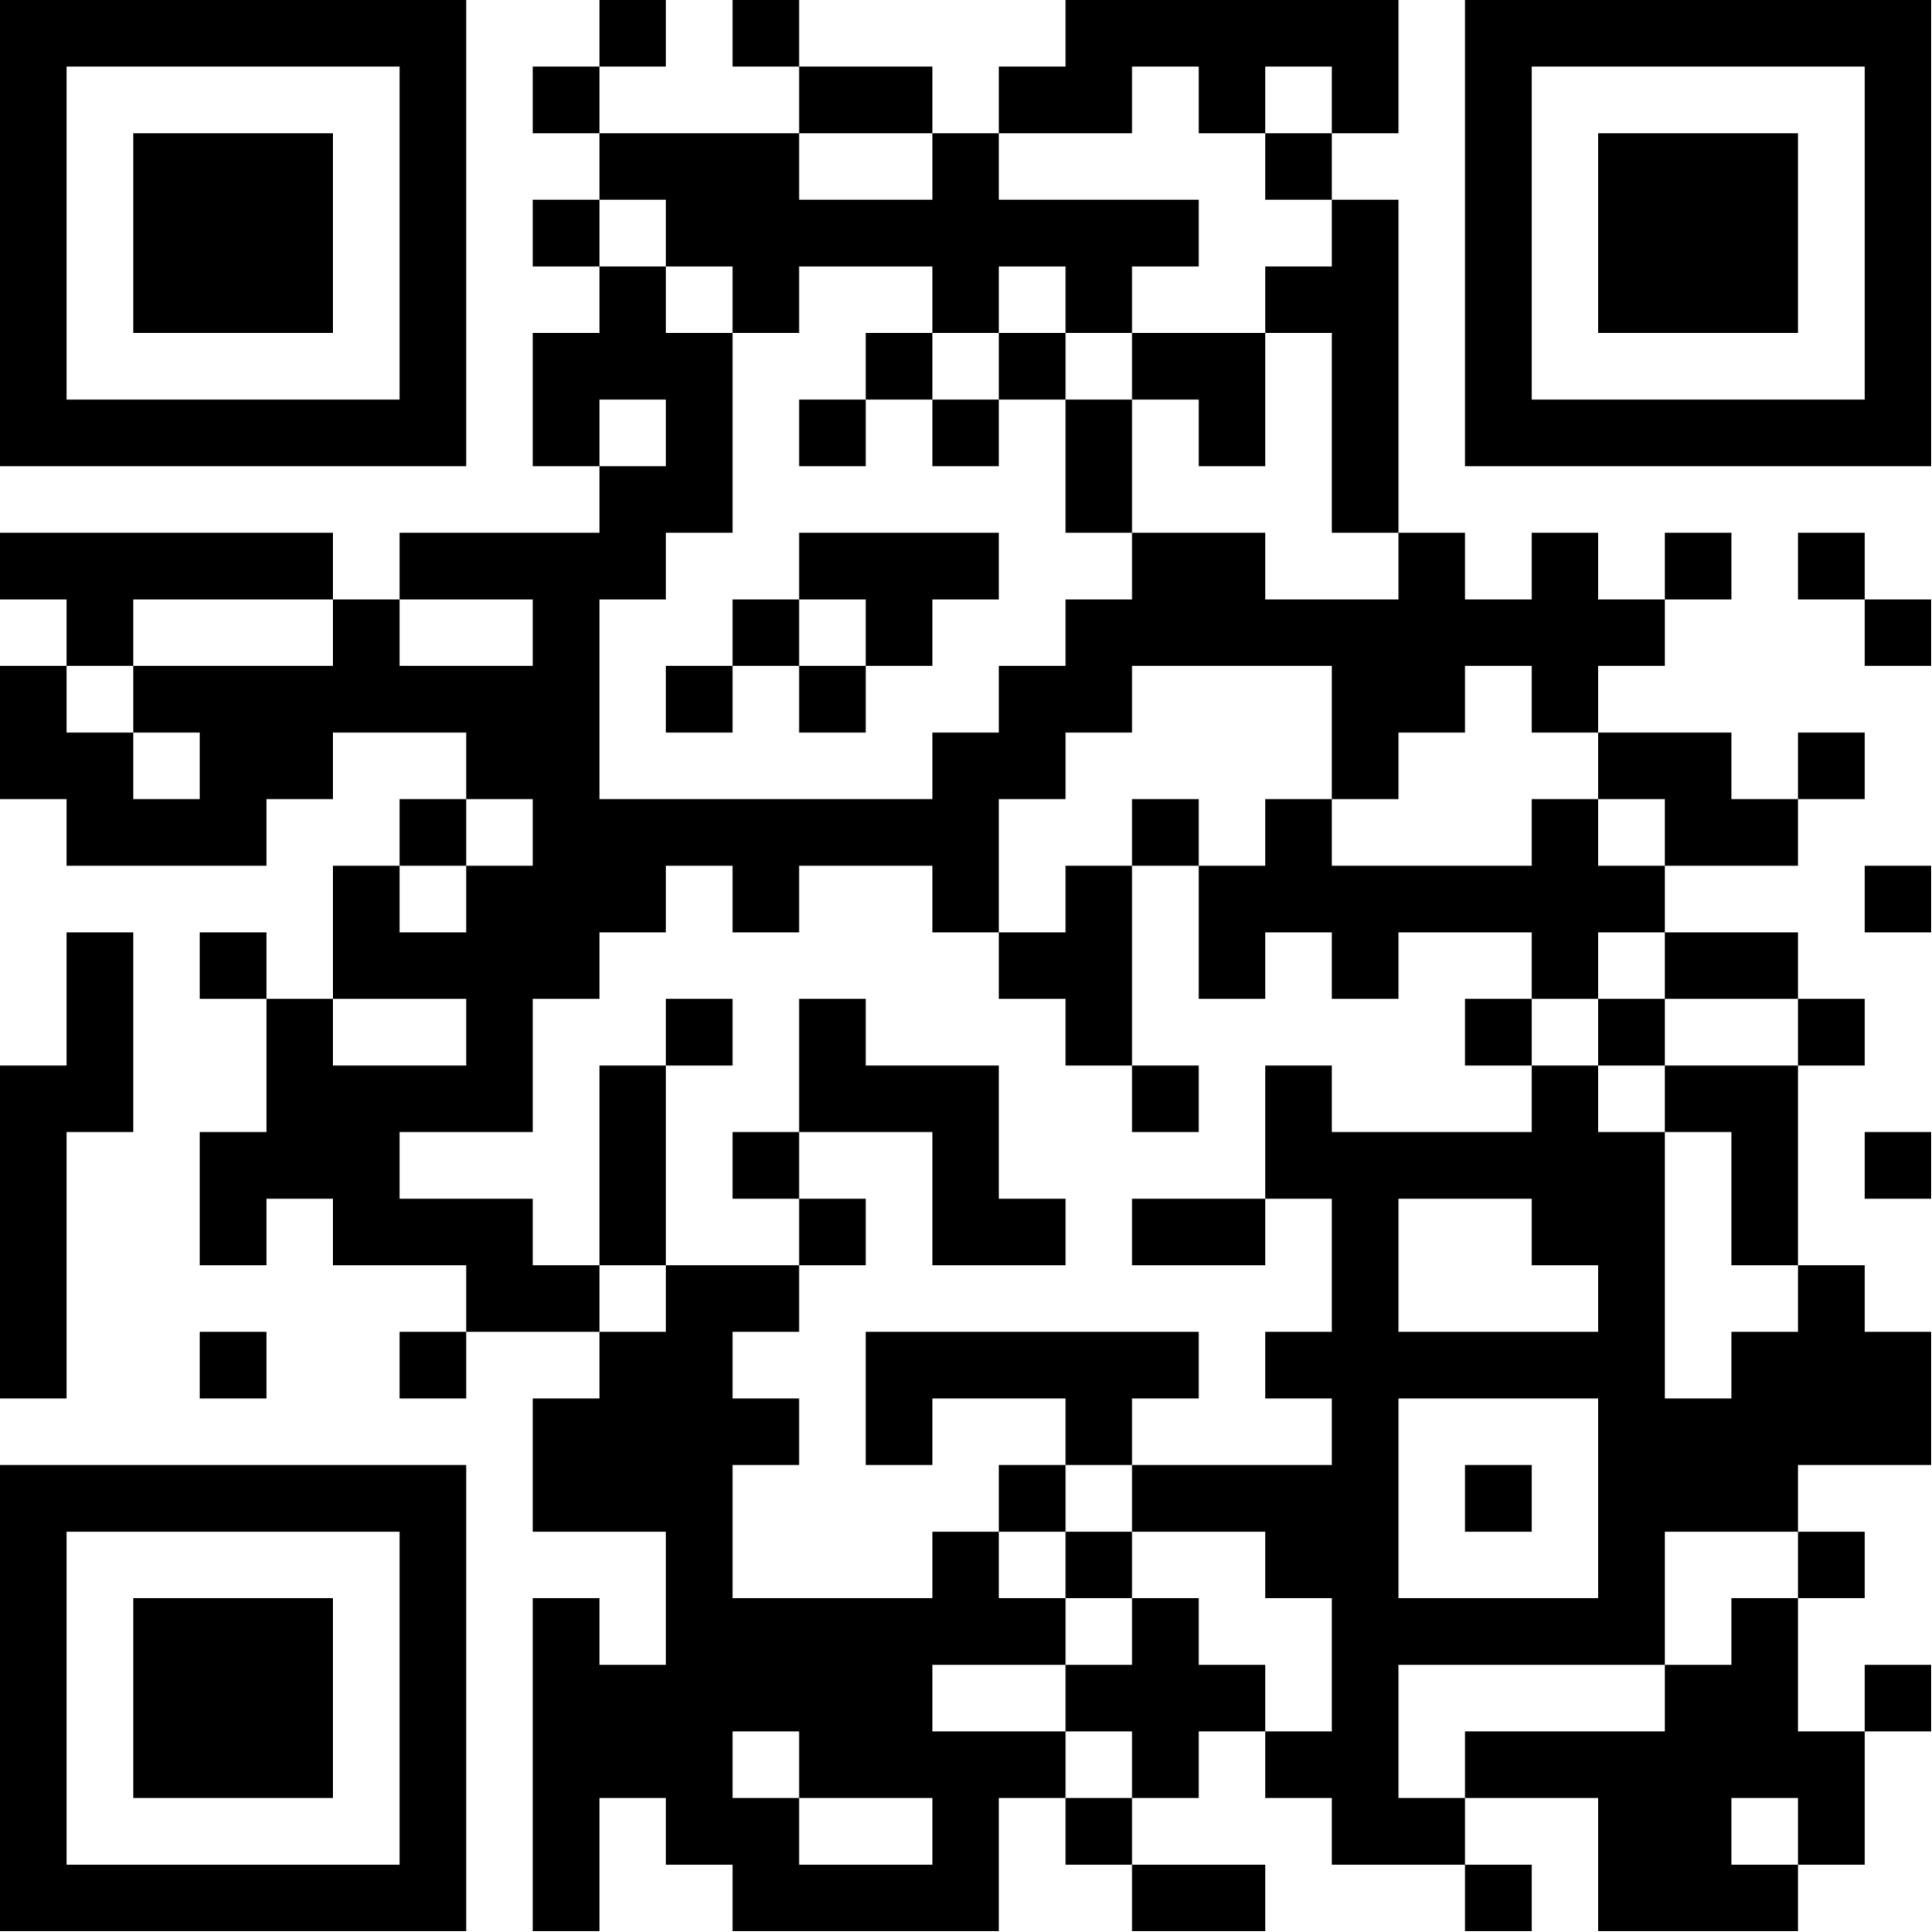
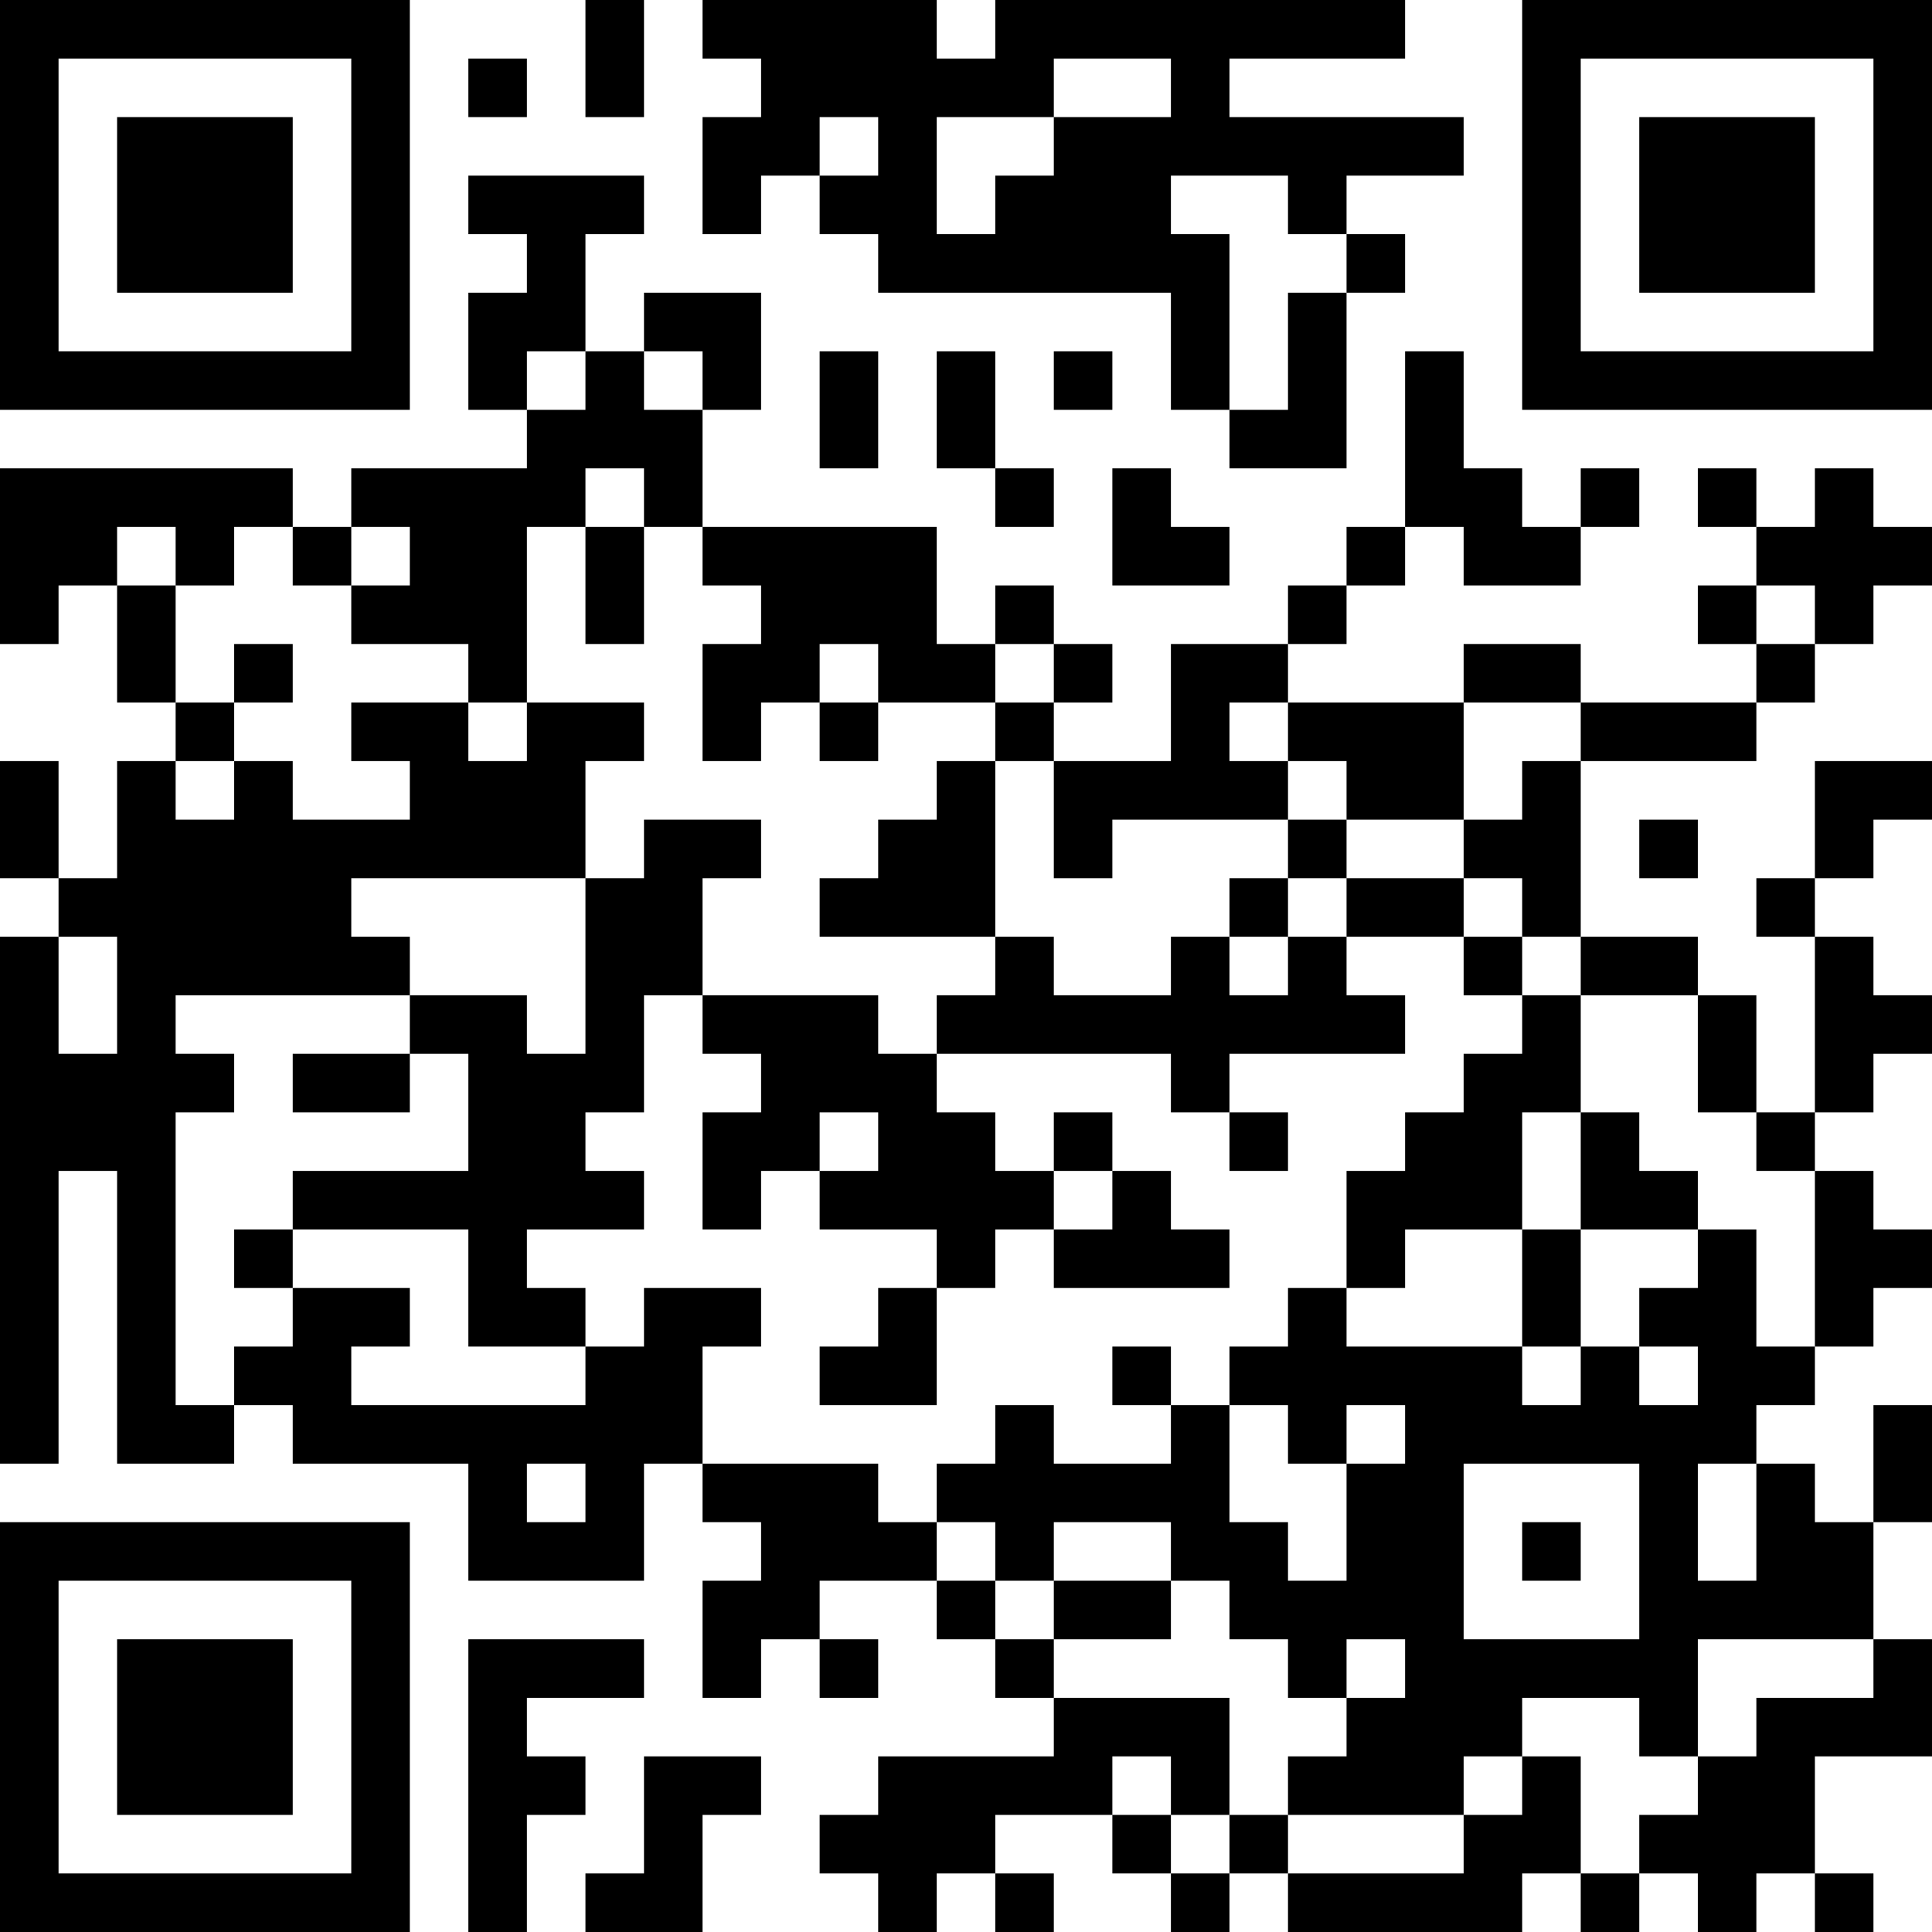
- <svg xmlns="http://www.w3.org/2000/svg" version="1.1" width="290" height="290">
-   <rect style="fill:rgb(255, 255, 255);fill-opacity:1" x="0" y="0" width="290" height="290" />
+ <svg xmlns="http://www.w3.org/2000/svg" version="1.1" width="297" height="297">
+   <rect style="fill:rgb(255, 255, 255);fill-opacity:1" x="0" y="0" width="297" height="297" />
  <g id="elements">
-     <path style="fill:rgb(0, 0, 0)" d="M 0,0 l 10,0 0,10 -10,0 z M 10,0 l 10,0 0,10 -10,0 z M 20,0 l 10,0 0,10 -10,0 z M 30,0 l 10,0 0,10 -10,0 z M 40,0 l 10,0 0,10 -10,0 z M 50,0 l 10,0 0,10 -10,0 z M 60,0 l 10,0 0,10 -10,0 z M 90,0 l 10,0 0,10 -10,0 z M 110,0 l 10,0 0,10 -10,0 z M 160,0 l 10,0 0,10 -10,0 z M 170,0 l 10,0 0,10 -10,0 z M 180,0 l 10,0 0,10 -10,0 z M 190,0 l 10,0 0,10 -10,0 z M 200,0 l 10,0 0,10 -10,0 z M 220,0 l 10,0 0,10 -10,0 z M 230,0 l 10,0 0,10 -10,0 z M 240,0 l 10,0 0,10 -10,0 z M 250,0 l 10,0 0,10 -10,0 z M 260,0 l 10,0 0,10 -10,0 z M 270,0 l 10,0 0,10 -10,0 z M 280,0 l 10,0 0,10 -10,0 z M 0,10 l 10,0 0,10 -10,0 z M 60,10 l 10,0 0,10 -10,0 z M 80,10 l 10,0 0,10 -10,0 z M 120,10 l 10,0 0,10 -10,0 z M 130,10 l 10,0 0,10 -10,0 z M 150,10 l 10,0 0,10 -10,0 z M 160,10 l 10,0 0,10 -10,0 z M 180,10 l 10,0 0,10 -10,0 z M 200,10 l 10,0 0,10 -10,0 z M 220,10 l 10,0 0,10 -10,0 z M 280,10 l 10,0 0,10 -10,0 z M 0,20 l 10,0 0,10 -10,0 z M 20,20 l 10,0 0,10 -10,0 z M 30,20 l 10,0 0,10 -10,0 z M 40,20 l 10,0 0,10 -10,0 z M 60,20 l 10,0 0,10 -10,0 z M 90,20 l 10,0 0,10 -10,0 z M 100,20 l 10,0 0,10 -10,0 z M 110,20 l 10,0 0,10 -10,0 z M 140,20 l 10,0 0,10 -10,0 z M 190,20 l 10,0 0,10 -10,0 z M 220,20 l 10,0 0,10 -10,0 z M 240,20 l 10,0 0,10 -10,0 z M 250,20 l 10,0 0,10 -10,0 z M 260,20 l 10,0 0,10 -10,0 z M 280,20 l 10,0 0,10 -10,0 z M 0,30 l 10,0 0,10 -10,0 z M 20,30 l 10,0 0,10 -10,0 z M 30,30 l 10,0 0,10 -10,0 z M 40,30 l 10,0 0,10 -10,0 z M 60,30 l 10,0 0,10 -10,0 z M 80,30 l 10,0 0,10 -10,0 z M 100,30 l 10,0 0,10 -10,0 z M 110,30 l 10,0 0,10 -10,0 z M 120,30 l 10,0 0,10 -10,0 z M 130,30 l 10,0 0,10 -10,0 z M 140,30 l 10,0 0,10 -10,0 z M 150,30 l 10,0 0,10 -10,0 z M 160,30 l 10,0 0,10 -10,0 z M 170,30 l 10,0 0,10 -10,0 z M 200,30 l 10,0 0,10 -10,0 z M 220,30 l 10,0 0,10 -10,0 z M 240,30 l 10,0 0,10 -10,0 z M 250,30 l 10,0 0,10 -10,0 z M 260,30 l 10,0 0,10 -10,0 z M 280,30 l 10,0 0,10 -10,0 z M 0,40 l 10,0 0,10 -10,0 z M 20,40 l 10,0 0,10 -10,0 z M 30,40 l 10,0 0,10 -10,0 z M 40,40 l 10,0 0,10 -10,0 z M 60,40 l 10,0 0,10 -10,0 z M 90,40 l 10,0 0,10 -10,0 z M 110,40 l 10,0 0,10 -10,0 z M 140,40 l 10,0 0,10 -10,0 z M 160,40 l 10,0 0,10 -10,0 z M 190,40 l 10,0 0,10 -10,0 z M 200,40 l 10,0 0,10 -10,0 z M 220,40 l 10,0 0,10 -10,0 z M 240,40 l 10,0 0,10 -10,0 z M 250,40 l 10,0 0,10 -10,0 z M 260,40 l 10,0 0,10 -10,0 z M 280,40 l 10,0 0,10 -10,0 z M 0,50 l 10,0 0,10 -10,0 z M 60,50 l 10,0 0,10 -10,0 z M 80,50 l 10,0 0,10 -10,0 z M 90,50 l 10,0 0,10 -10,0 z M 100,50 l 10,0 0,10 -10,0 z M 130,50 l 10,0 0,10 -10,0 z M 150,50 l 10,0 0,10 -10,0 z M 170,50 l 10,0 0,10 -10,0 z M 180,50 l 10,0 0,10 -10,0 z M 200,50 l 10,0 0,10 -10,0 z M 220,50 l 10,0 0,10 -10,0 z M 280,50 l 10,0 0,10 -10,0 z M 0,60 l 10,0 0,10 -10,0 z M 10,60 l 10,0 0,10 -10,0 z M 20,60 l 10,0 0,10 -10,0 z M 30,60 l 10,0 0,10 -10,0 z M 40,60 l 10,0 0,10 -10,0 z M 50,60 l 10,0 0,10 -10,0 z M 60,60 l 10,0 0,10 -10,0 z M 80,60 l 10,0 0,10 -10,0 z M 100,60 l 10,0 0,10 -10,0 z M 120,60 l 10,0 0,10 -10,0 z M 140,60 l 10,0 0,10 -10,0 z M 160,60 l 10,0 0,10 -10,0 z M 180,60 l 10,0 0,10 -10,0 z M 200,60 l 10,0 0,10 -10,0 z M 220,60 l 10,0 0,10 -10,0 z M 230,60 l 10,0 0,10 -10,0 z M 240,60 l 10,0 0,10 -10,0 z M 250,60 l 10,0 0,10 -10,0 z M 260,60 l 10,0 0,10 -10,0 z M 270,60 l 10,0 0,10 -10,0 z M 280,60 l 10,0 0,10 -10,0 z M 90,70 l 10,0 0,10 -10,0 z M 100,70 l 10,0 0,10 -10,0 z M 160,70 l 10,0 0,10 -10,0 z M 200,70 l 10,0 0,10 -10,0 z M 0,80 l 10,0 0,10 -10,0 z M 10,80 l 10,0 0,10 -10,0 z M 20,80 l 10,0 0,10 -10,0 z M 30,80 l 10,0 0,10 -10,0 z M 40,80 l 10,0 0,10 -10,0 z M 60,80 l 10,0 0,10 -10,0 z M 70,80 l 10,0 0,10 -10,0 z M 80,80 l 10,0 0,10 -10,0 z M 90,80 l 10,0 0,10 -10,0 z M 120,80 l 10,0 0,10 -10,0 z M 130,80 l 10,0 0,10 -10,0 z M 140,80 l 10,0 0,10 -10,0 z M 170,80 l 10,0 0,10 -10,0 z M 180,80 l 10,0 0,10 -10,0 z M 210,80 l 10,0 0,10 -10,0 z M 230,80 l 10,0 0,10 -10,0 z M 250,80 l 10,0 0,10 -10,0 z M 270,80 l 10,0 0,10 -10,0 z M 10,90 l 10,0 0,10 -10,0 z M 50,90 l 10,0 0,10 -10,0 z M 80,90 l 10,0 0,10 -10,0 z M 110,90 l 10,0 0,10 -10,0 z M 130,90 l 10,0 0,10 -10,0 z M 160,90 l 10,0 0,10 -10,0 z M 170,90 l 10,0 0,10 -10,0 z M 180,90 l 10,0 0,10 -10,0 z M 190,90 l 10,0 0,10 -10,0 z M 200,90 l 10,0 0,10 -10,0 z M 210,90 l 10,0 0,10 -10,0 z M 220,90 l 10,0 0,10 -10,0 z M 230,90 l 10,0 0,10 -10,0 z M 240,90 l 10,0 0,10 -10,0 z M 280,90 l 10,0 0,10 -10,0 z M 0,100 l 10,0 0,10 -10,0 z M 20,100 l 10,0 0,10 -10,0 z M 30,100 l 10,0 0,10 -10,0 z M 40,100 l 10,0 0,10 -10,0 z M 50,100 l 10,0 0,10 -10,0 z M 60,100 l 10,0 0,10 -10,0 z M 70,100 l 10,0 0,10 -10,0 z M 80,100 l 10,0 0,10 -10,0 z M 100,100 l 10,0 0,10 -10,0 z M 120,100 l 10,0 0,10 -10,0 z M 150,100 l 10,0 0,10 -10,0 z M 160,100 l 10,0 0,10 -10,0 z M 200,100 l 10,0 0,10 -10,0 z M 210,100 l 10,0 0,10 -10,0 z M 230,100 l 10,0 0,10 -10,0 z M 0,110 l 10,0 0,10 -10,0 z M 10,110 l 10,0 0,10 -10,0 z M 30,110 l 10,0 0,10 -10,0 z M 40,110 l 10,0 0,10 -10,0 z M 70,110 l 10,0 0,10 -10,0 z M 80,110 l 10,0 0,10 -10,0 z M 140,110 l 10,0 0,10 -10,0 z M 150,110 l 10,0 0,10 -10,0 z M 200,110 l 10,0 0,10 -10,0 z M 240,110 l 10,0 0,10 -10,0 z M 250,110 l 10,0 0,10 -10,0 z M 270,110 l 10,0 0,10 -10,0 z M 10,120 l 10,0 0,10 -10,0 z M 20,120 l 10,0 0,10 -10,0 z M 30,120 l 10,0 0,10 -10,0 z M 60,120 l 10,0 0,10 -10,0 z M 80,120 l 10,0 0,10 -10,0 z M 90,120 l 10,0 0,10 -10,0 z M 100,120 l 10,0 0,10 -10,0 z M 110,120 l 10,0 0,10 -10,0 z M 120,120 l 10,0 0,10 -10,0 z M 130,120 l 10,0 0,10 -10,0 z M 140,120 l 10,0 0,10 -10,0 z M 170,120 l 10,0 0,10 -10,0 z M 190,120 l 10,0 0,10 -10,0 z M 230,120 l 10,0 0,10 -10,0 z M 250,120 l 10,0 0,10 -10,0 z M 260,120 l 10,0 0,10 -10,0 z M 50,130 l 10,0 0,10 -10,0 z M 70,130 l 10,0 0,10 -10,0 z M 80,130 l 10,0 0,10 -10,0 z M 90,130 l 10,0 0,10 -10,0 z M 110,130 l 10,0 0,10 -10,0 z M 140,130 l 10,0 0,10 -10,0 z M 160,130 l 10,0 0,10 -10,0 z M 180,130 l 10,0 0,10 -10,0 z M 190,130 l 10,0 0,10 -10,0 z M 200,130 l 10,0 0,10 -10,0 z M 210,130 l 10,0 0,10 -10,0 z M 220,130 l 10,0 0,10 -10,0 z M 230,130 l 10,0 0,10 -10,0 z M 240,130 l 10,0 0,10 -10,0 z M 280,130 l 10,0 0,10 -10,0 z M 10,140 l 10,0 0,10 -10,0 z M 30,140 l 10,0 0,10 -10,0 z M 50,140 l 10,0 0,10 -10,0 z M 60,140 l 10,0 0,10 -10,0 z M 70,140 l 10,0 0,10 -10,0 z M 80,140 l 10,0 0,10 -10,0 z M 150,140 l 10,0 0,10 -10,0 z M 160,140 l 10,0 0,10 -10,0 z M 180,140 l 10,0 0,10 -10,0 z M 200,140 l 10,0 0,10 -10,0 z M 230,140 l 10,0 0,10 -10,0 z M 250,140 l 10,0 0,10 -10,0 z M 260,140 l 10,0 0,10 -10,0 z M 10,150 l 10,0 0,10 -10,0 z M 40,150 l 10,0 0,10 -10,0 z M 70,150 l 10,0 0,10 -10,0 z M 100,150 l 10,0 0,10 -10,0 z M 120,150 l 10,0 0,10 -10,0 z M 160,150 l 10,0 0,10 -10,0 z M 220,150 l 10,0 0,10 -10,0 z M 240,150 l 10,0 0,10 -10,0 z M 270,150 l 10,0 0,10 -10,0 z M 0,160 l 10,0 0,10 -10,0 z M 10,160 l 10,0 0,10 -10,0 z M 40,160 l 10,0 0,10 -10,0 z M 50,160 l 10,0 0,10 -10,0 z M 60,160 l 10,0 0,10 -10,0 z M 70,160 l 10,0 0,10 -10,0 z M 90,160 l 10,0 0,10 -10,0 z M 120,160 l 10,0 0,10 -10,0 z M 130,160 l 10,0 0,10 -10,0 z M 140,160 l 10,0 0,10 -10,0 z M 170,160 l 10,0 0,10 -10,0 z M 190,160 l 10,0 0,10 -10,0 z M 230,160 l 10,0 0,10 -10,0 z M 250,160 l 10,0 0,10 -10,0 z M 260,160 l 10,0 0,10 -10,0 z M 0,170 l 10,0 0,10 -10,0 z M 30,170 l 10,0 0,10 -10,0 z M 40,170 l 10,0 0,10 -10,0 z M 50,170 l 10,0 0,10 -10,0 z M 90,170 l 10,0 0,10 -10,0 z M 110,170 l 10,0 0,10 -10,0 z M 140,170 l 10,0 0,10 -10,0 z M 190,170 l 10,0 0,10 -10,0 z M 200,170 l 10,0 0,10 -10,0 z M 210,170 l 10,0 0,10 -10,0 z M 220,170 l 10,0 0,10 -10,0 z M 230,170 l 10,0 0,10 -10,0 z M 240,170 l 10,0 0,10 -10,0 z M 260,170 l 10,0 0,10 -10,0 z M 280,170 l 10,0 0,10 -10,0 z M 0,180 l 10,0 0,10 -10,0 z M 30,180 l 10,0 0,10 -10,0 z M 50,180 l 10,0 0,10 -10,0 z M 60,180 l 10,0 0,10 -10,0 z M 70,180 l 10,0 0,10 -10,0 z M 90,180 l 10,0 0,10 -10,0 z M 120,180 l 10,0 0,10 -10,0 z M 140,180 l 10,0 0,10 -10,0 z M 150,180 l 10,0 0,10 -10,0 z M 170,180 l 10,0 0,10 -10,0 z M 180,180 l 10,0 0,10 -10,0 z M 200,180 l 10,0 0,10 -10,0 z M 230,180 l 10,0 0,10 -10,0 z M 240,180 l 10,0 0,10 -10,0 z M 260,180 l 10,0 0,10 -10,0 z M 0,190 l 10,0 0,10 -10,0 z M 70,190 l 10,0 0,10 -10,0 z M 80,190 l 10,0 0,10 -10,0 z M 100,190 l 10,0 0,10 -10,0 z M 110,190 l 10,0 0,10 -10,0 z M 200,190 l 10,0 0,10 -10,0 z M 240,190 l 10,0 0,10 -10,0 z M 270,190 l 10,0 0,10 -10,0 z M 0,200 l 10,0 0,10 -10,0 z M 30,200 l 10,0 0,10 -10,0 z M 60,200 l 10,0 0,10 -10,0 z M 90,200 l 10,0 0,10 -10,0 z M 100,200 l 10,0 0,10 -10,0 z M 130,200 l 10,0 0,10 -10,0 z M 140,200 l 10,0 0,10 -10,0 z M 150,200 l 10,0 0,10 -10,0 z M 160,200 l 10,0 0,10 -10,0 z M 170,200 l 10,0 0,10 -10,0 z M 190,200 l 10,0 0,10 -10,0 z M 200,200 l 10,0 0,10 -10,0 z M 210,200 l 10,0 0,10 -10,0 z M 220,200 l 10,0 0,10 -10,0 z M 230,200 l 10,0 0,10 -10,0 z M 240,200 l 10,0 0,10 -10,0 z M 260,200 l 10,0 0,10 -10,0 z M 270,200 l 10,0 0,10 -10,0 z M 280,200 l 10,0 0,10 -10,0 z M 80,210 l 10,0 0,10 -10,0 z M 90,210 l 10,0 0,10 -10,0 z M 100,210 l 10,0 0,10 -10,0 z M 110,210 l 10,0 0,10 -10,0 z M 130,210 l 10,0 0,10 -10,0 z M 160,210 l 10,0 0,10 -10,0 z M 200,210 l 10,0 0,10 -10,0 z M 240,210 l 10,0 0,10 -10,0 z M 250,210 l 10,0 0,10 -10,0 z M 260,210 l 10,0 0,10 -10,0 z M 270,210 l 10,0 0,10 -10,0 z M 280,210 l 10,0 0,10 -10,0 z M 0,220 l 10,0 0,10 -10,0 z M 10,220 l 10,0 0,10 -10,0 z M 20,220 l 10,0 0,10 -10,0 z M 30,220 l 10,0 0,10 -10,0 z M 40,220 l 10,0 0,10 -10,0 z M 50,220 l 10,0 0,10 -10,0 z M 60,220 l 10,0 0,10 -10,0 z M 80,220 l 10,0 0,10 -10,0 z M 90,220 l 10,0 0,10 -10,0 z M 100,220 l 10,0 0,10 -10,0 z M 150,220 l 10,0 0,10 -10,0 z M 170,220 l 10,0 0,10 -10,0 z M 180,220 l 10,0 0,10 -10,0 z M 190,220 l 10,0 0,10 -10,0 z M 200,220 l 10,0 0,10 -10,0 z M 220,220 l 10,0 0,10 -10,0 z M 240,220 l 10,0 0,10 -10,0 z M 250,220 l 10,0 0,10 -10,0 z M 260,220 l 10,0 0,10 -10,0 z M 0,230 l 10,0 0,10 -10,0 z M 60,230 l 10,0 0,10 -10,0 z M 100,230 l 10,0 0,10 -10,0 z M 140,230 l 10,0 0,10 -10,0 z M 160,230 l 10,0 0,10 -10,0 z M 190,230 l 10,0 0,10 -10,0 z M 200,230 l 10,0 0,10 -10,0 z M 240,230 l 10,0 0,10 -10,0 z M 270,230 l 10,0 0,10 -10,0 z M 0,240 l 10,0 0,10 -10,0 z M 20,240 l 10,0 0,10 -10,0 z M 30,240 l 10,0 0,10 -10,0 z M 40,240 l 10,0 0,10 -10,0 z M 60,240 l 10,0 0,10 -10,0 z M 80,240 l 10,0 0,10 -10,0 z M 100,240 l 10,0 0,10 -10,0 z M 110,240 l 10,0 0,10 -10,0 z M 120,240 l 10,0 0,10 -10,0 z M 130,240 l 10,0 0,10 -10,0 z M 140,240 l 10,0 0,10 -10,0 z M 150,240 l 10,0 0,10 -10,0 z M 170,240 l 10,0 0,10 -10,0 z M 200,240 l 10,0 0,10 -10,0 z M 210,240 l 10,0 0,10 -10,0 z M 220,240 l 10,0 0,10 -10,0 z M 230,240 l 10,0 0,10 -10,0 z M 240,240 l 10,0 0,10 -10,0 z M 260,240 l 10,0 0,10 -10,0 z M 0,250 l 10,0 0,10 -10,0 z M 20,250 l 10,0 0,10 -10,0 z M 30,250 l 10,0 0,10 -10,0 z M 40,250 l 10,0 0,10 -10,0 z M 60,250 l 10,0 0,10 -10,0 z M 80,250 l 10,0 0,10 -10,0 z M 90,250 l 10,0 0,10 -10,0 z M 100,250 l 10,0 0,10 -10,0 z M 110,250 l 10,0 0,10 -10,0 z M 120,250 l 10,0 0,10 -10,0 z M 130,250 l 10,0 0,10 -10,0 z M 160,250 l 10,0 0,10 -10,0 z M 170,250 l 10,0 0,10 -10,0 z M 180,250 l 10,0 0,10 -10,0 z M 200,250 l 10,0 0,10 -10,0 z M 250,250 l 10,0 0,10 -10,0 z M 260,250 l 10,0 0,10 -10,0 z M 280,250 l 10,0 0,10 -10,0 z M 0,260 l 10,0 0,10 -10,0 z M 20,260 l 10,0 0,10 -10,0 z M 30,260 l 10,0 0,10 -10,0 z M 40,260 l 10,0 0,10 -10,0 z M 60,260 l 10,0 0,10 -10,0 z M 80,260 l 10,0 0,10 -10,0 z M 90,260 l 10,0 0,10 -10,0 z M 100,260 l 10,0 0,10 -10,0 z M 120,260 l 10,0 0,10 -10,0 z M 130,260 l 10,0 0,10 -10,0 z M 140,260 l 10,0 0,10 -10,0 z M 150,260 l 10,0 0,10 -10,0 z M 170,260 l 10,0 0,10 -10,0 z M 190,260 l 10,0 0,10 -10,0 z M 200,260 l 10,0 0,10 -10,0 z M 220,260 l 10,0 0,10 -10,0 z M 230,260 l 10,0 0,10 -10,0 z M 240,260 l 10,0 0,10 -10,0 z M 250,260 l 10,0 0,10 -10,0 z M 260,260 l 10,0 0,10 -10,0 z M 270,260 l 10,0 0,10 -10,0 z M 0,270 l 10,0 0,10 -10,0 z M 60,270 l 10,0 0,10 -10,0 z M 80,270 l 10,0 0,10 -10,0 z M 100,270 l 10,0 0,10 -10,0 z M 110,270 l 10,0 0,10 -10,0 z M 140,270 l 10,0 0,10 -10,0 z M 160,270 l 10,0 0,10 -10,0 z M 200,270 l 10,0 0,10 -10,0 z M 210,270 l 10,0 0,10 -10,0 z M 240,270 l 10,0 0,10 -10,0 z M 250,270 l 10,0 0,10 -10,0 z M 270,270 l 10,0 0,10 -10,0 z M 0,280 l 10,0 0,10 -10,0 z M 10,280 l 10,0 0,10 -10,0 z M 20,280 l 10,0 0,10 -10,0 z M 30,280 l 10,0 0,10 -10,0 z M 40,280 l 10,0 0,10 -10,0 z M 50,280 l 10,0 0,10 -10,0 z M 60,280 l 10,0 0,10 -10,0 z M 80,280 l 10,0 0,10 -10,0 z M 110,280 l 10,0 0,10 -10,0 z M 120,280 l 10,0 0,10 -10,0 z M 130,280 l 10,0 0,10 -10,0 z M 140,280 l 10,0 0,10 -10,0 z M 170,280 l 10,0 0,10 -10,0 z M 180,280 l 10,0 0,10 -10,0 z M 220,280 l 10,0 0,10 -10,0 z M 240,280 l 10,0 0,10 -10,0 z M 250,280 l 10,0 0,10 -10,0 z M 260,280 l 10,0 0,10 -10,0 z " />
+     <path style="fill:rgb(0, 0, 0)" d="M 0,0 l 9,0 0,9 -9,0 z M 9,0 l 9,0 0,9 -9,0 z M 18,0 l 9,0 0,9 -9,0 z M 27,0 l 9,0 0,9 -9,0 z M 36,0 l 9,0 0,9 -9,0 z M 45,0 l 9,0 0,9 -9,0 z M 54,0 l 9,0 0,9 -9,0 z M 90,0 l 9,0 0,9 -9,0 z M 108,0 l 9,0 0,9 -9,0 z M 117,0 l 9,0 0,9 -9,0 z M 126,0 l 9,0 0,9 -9,0 z M 135,0 l 9,0 0,9 -9,0 z M 153,0 l 9,0 0,9 -9,0 z M 162,0 l 9,0 0,9 -9,0 z M 171,0 l 9,0 0,9 -9,0 z M 180,0 l 9,0 0,9 -9,0 z M 189,0 l 9,0 0,9 -9,0 z M 198,0 l 9,0 0,9 -9,0 z M 207,0 l 9,0 0,9 -9,0 z M 234,0 l 9,0 0,9 -9,0 z M 243,0 l 9,0 0,9 -9,0 z M 252,0 l 9,0 0,9 -9,0 z M 261,0 l 9,0 0,9 -9,0 z M 270,0 l 9,0 0,9 -9,0 z M 279,0 l 9,0 0,9 -9,0 z M 288,0 l 9,0 0,9 -9,0 z M 0,9 l 9,0 0,9 -9,0 z M 54,9 l 9,0 0,9 -9,0 z M 72,9 l 9,0 0,9 -9,0 z M 90,9 l 9,0 0,9 -9,0 z M 117,9 l 9,0 0,9 -9,0 z M 126,9 l 9,0 0,9 -9,0 z M 135,9 l 9,0 0,9 -9,0 z M 144,9 l 9,0 0,9 -9,0 z M 153,9 l 9,0 0,9 -9,0 z M 180,9 l 9,0 0,9 -9,0 z M 234,9 l 9,0 0,9 -9,0 z M 288,9 l 9,0 0,9 -9,0 z M 0,18 l 9,0 0,9 -9,0 z M 18,18 l 9,0 0,9 -9,0 z M 27,18 l 9,0 0,9 -9,0 z M 36,18 l 9,0 0,9 -9,0 z M 54,18 l 9,0 0,9 -9,0 z M 108,18 l 9,0 0,9 -9,0 z M 117,18 l 9,0 0,9 -9,0 z M 135,18 l 9,0 0,9 -9,0 z M 162,18 l 9,0 0,9 -9,0 z M 171,18 l 9,0 0,9 -9,0 z M 180,18 l 9,0 0,9 -9,0 z M 189,18 l 9,0 0,9 -9,0 z M 198,18 l 9,0 0,9 -9,0 z M 207,18 l 9,0 0,9 -9,0 z M 216,18 l 9,0 0,9 -9,0 z M 234,18 l 9,0 0,9 -9,0 z M 252,18 l 9,0 0,9 -9,0 z M 261,18 l 9,0 0,9 -9,0 z M 270,18 l 9,0 0,9 -9,0 z M 288,18 l 9,0 0,9 -9,0 z M 0,27 l 9,0 0,9 -9,0 z M 18,27 l 9,0 0,9 -9,0 z M 27,27 l 9,0 0,9 -9,0 z M 36,27 l 9,0 0,9 -9,0 z M 54,27 l 9,0 0,9 -9,0 z M 72,27 l 9,0 0,9 -9,0 z M 81,27 l 9,0 0,9 -9,0 z M 90,27 l 9,0 0,9 -9,0 z M 108,27 l 9,0 0,9 -9,0 z M 126,27 l 9,0 0,9 -9,0 z M 135,27 l 9,0 0,9 -9,0 z M 153,27 l 9,0 0,9 -9,0 z M 162,27 l 9,0 0,9 -9,0 z M 171,27 l 9,0 0,9 -9,0 z M 198,27 l 9,0 0,9 -9,0 z M 234,27 l 9,0 0,9 -9,0 z M 252,27 l 9,0 0,9 -9,0 z M 261,27 l 9,0 0,9 -9,0 z M 270,27 l 9,0 0,9 -9,0 z M 288,27 l 9,0 0,9 -9,0 z M 0,36 l 9,0 0,9 -9,0 z M 18,36 l 9,0 0,9 -9,0 z M 27,36 l 9,0 0,9 -9,0 z M 36,36 l 9,0 0,9 -9,0 z M 54,36 l 9,0 0,9 -9,0 z M 81,36 l 9,0 0,9 -9,0 z M 135,36 l 9,0 0,9 -9,0 z M 144,36 l 9,0 0,9 -9,0 z M 153,36 l 9,0 0,9 -9,0 z M 162,36 l 9,0 0,9 -9,0 z M 171,36 l 9,0 0,9 -9,0 z M 180,36 l 9,0 0,9 -9,0 z M 207,36 l 9,0 0,9 -9,0 z M 234,36 l 9,0 0,9 -9,0 z M 252,36 l 9,0 0,9 -9,0 z M 261,36 l 9,0 0,9 -9,0 z M 270,36 l 9,0 0,9 -9,0 z M 288,36 l 9,0 0,9 -9,0 z M 0,45 l 9,0 0,9 -9,0 z M 54,45 l 9,0 0,9 -9,0 z M 72,45 l 9,0 0,9 -9,0 z M 81,45 l 9,0 0,9 -9,0 z M 99,45 l 9,0 0,9 -9,0 z M 108,45 l 9,0 0,9 -9,0 z M 180,45 l 9,0 0,9 -9,0 z M 198,45 l 9,0 0,9 -9,0 z M 234,45 l 9,0 0,9 -9,0 z M 288,45 l 9,0 0,9 -9,0 z M 0,54 l 9,0 0,9 -9,0 z M 9,54 l 9,0 0,9 -9,0 z M 18,54 l 9,0 0,9 -9,0 z M 27,54 l 9,0 0,9 -9,0 z M 36,54 l 9,0 0,9 -9,0 z M 45,54 l 9,0 0,9 -9,0 z M 54,54 l 9,0 0,9 -9,0 z M 72,54 l 9,0 0,9 -9,0 z M 90,54 l 9,0 0,9 -9,0 z M 108,54 l 9,0 0,9 -9,0 z M 126,54 l 9,0 0,9 -9,0 z M 144,54 l 9,0 0,9 -9,0 z M 162,54 l 9,0 0,9 -9,0 z M 180,54 l 9,0 0,9 -9,0 z M 198,54 l 9,0 0,9 -9,0 z M 216,54 l 9,0 0,9 -9,0 z M 234,54 l 9,0 0,9 -9,0 z M 243,54 l 9,0 0,9 -9,0 z M 252,54 l 9,0 0,9 -9,0 z M 261,54 l 9,0 0,9 -9,0 z M 270,54 l 9,0 0,9 -9,0 z M 279,54 l 9,0 0,9 -9,0 z M 288,54 l 9,0 0,9 -9,0 z M 81,63 l 9,0 0,9 -9,0 z M 90,63 l 9,0 0,9 -9,0 z M 99,63 l 9,0 0,9 -9,0 z M 126,63 l 9,0 0,9 -9,0 z M 144,63 l 9,0 0,9 -9,0 z M 189,63 l 9,0 0,9 -9,0 z M 198,63 l 9,0 0,9 -9,0 z M 216,63 l 9,0 0,9 -9,0 z M 0,72 l 9,0 0,9 -9,0 z M 9,72 l 9,0 0,9 -9,0 z M 18,72 l 9,0 0,9 -9,0 z M 27,72 l 9,0 0,9 -9,0 z M 36,72 l 9,0 0,9 -9,0 z M 54,72 l 9,0 0,9 -9,0 z M 63,72 l 9,0 0,9 -9,0 z M 72,72 l 9,0 0,9 -9,0 z M 81,72 l 9,0 0,9 -9,0 z M 99,72 l 9,0 0,9 -9,0 z M 153,72 l 9,0 0,9 -9,0 z M 171,72 l 9,0 0,9 -9,0 z M 216,72 l 9,0 0,9 -9,0 z M 225,72 l 9,0 0,9 -9,0 z M 243,72 l 9,0 0,9 -9,0 z M 261,72 l 9,0 0,9 -9,0 z M 279,72 l 9,0 0,9 -9,0 z M 0,81 l 9,0 0,9 -9,0 z M 9,81 l 9,0 0,9 -9,0 z M 27,81 l 9,0 0,9 -9,0 z M 45,81 l 9,0 0,9 -9,0 z M 63,81 l 9,0 0,9 -9,0 z M 72,81 l 9,0 0,9 -9,0 z M 90,81 l 9,0 0,9 -9,0 z M 108,81 l 9,0 0,9 -9,0 z M 117,81 l 9,0 0,9 -9,0 z M 126,81 l 9,0 0,9 -9,0 z M 135,81 l 9,0 0,9 -9,0 z M 171,81 l 9,0 0,9 -9,0 z M 180,81 l 9,0 0,9 -9,0 z M 207,81 l 9,0 0,9 -9,0 z M 225,81 l 9,0 0,9 -9,0 z M 234,81 l 9,0 0,9 -9,0 z M 270,81 l 9,0 0,9 -9,0 z M 279,81 l 9,0 0,9 -9,0 z M 288,81 l 9,0 0,9 -9,0 z M 0,90 l 9,0 0,9 -9,0 z M 18,90 l 9,0 0,9 -9,0 z M 54,90 l 9,0 0,9 -9,0 z M 63,90 l 9,0 0,9 -9,0 z M 72,90 l 9,0 0,9 -9,0 z M 90,90 l 9,0 0,9 -9,0 z M 117,90 l 9,0 0,9 -9,0 z M 126,90 l 9,0 0,9 -9,0 z M 135,90 l 9,0 0,9 -9,0 z M 153,90 l 9,0 0,9 -9,0 z M 198,90 l 9,0 0,9 -9,0 z M 261,90 l 9,0 0,9 -9,0 z M 279,90 l 9,0 0,9 -9,0 z M 18,99 l 9,0 0,9 -9,0 z M 36,99 l 9,0 0,9 -9,0 z M 72,99 l 9,0 0,9 -9,0 z M 108,99 l 9,0 0,9 -9,0 z M 117,99 l 9,0 0,9 -9,0 z M 135,99 l 9,0 0,9 -9,0 z M 144,99 l 9,0 0,9 -9,0 z M 162,99 l 9,0 0,9 -9,0 z M 180,99 l 9,0 0,9 -9,0 z M 189,99 l 9,0 0,9 -9,0 z M 225,99 l 9,0 0,9 -9,0 z M 234,99 l 9,0 0,9 -9,0 z M 270,99 l 9,0 0,9 -9,0 z M 27,108 l 9,0 0,9 -9,0 z M 54,108 l 9,0 0,9 -9,0 z M 63,108 l 9,0 0,9 -9,0 z M 81,108 l 9,0 0,9 -9,0 z M 90,108 l 9,0 0,9 -9,0 z M 108,108 l 9,0 0,9 -9,0 z M 126,108 l 9,0 0,9 -9,0 z M 153,108 l 9,0 0,9 -9,0 z M 180,108 l 9,0 0,9 -9,0 z M 198,108 l 9,0 0,9 -9,0 z M 207,108 l 9,0 0,9 -9,0 z M 216,108 l 9,0 0,9 -9,0 z M 243,108 l 9,0 0,9 -9,0 z M 252,108 l 9,0 0,9 -9,0 z M 261,108 l 9,0 0,9 -9,0 z M 0,117 l 9,0 0,9 -9,0 z M 18,117 l 9,0 0,9 -9,0 z M 36,117 l 9,0 0,9 -9,0 z M 63,117 l 9,0 0,9 -9,0 z M 72,117 l 9,0 0,9 -9,0 z M 81,117 l 9,0 0,9 -9,0 z M 144,117 l 9,0 0,9 -9,0 z M 162,117 l 9,0 0,9 -9,0 z M 171,117 l 9,0 0,9 -9,0 z M 180,117 l 9,0 0,9 -9,0 z M 189,117 l 9,0 0,9 -9,0 z M 207,117 l 9,0 0,9 -9,0 z M 216,117 l 9,0 0,9 -9,0 z M 234,117 l 9,0 0,9 -9,0 z M 279,117 l 9,0 0,9 -9,0 z M 288,117 l 9,0 0,9 -9,0 z M 0,126 l 9,0 0,9 -9,0 z M 18,126 l 9,0 0,9 -9,0 z M 27,126 l 9,0 0,9 -9,0 z M 36,126 l 9,0 0,9 -9,0 z M 45,126 l 9,0 0,9 -9,0 z M 54,126 l 9,0 0,9 -9,0 z M 63,126 l 9,0 0,9 -9,0 z M 72,126 l 9,0 0,9 -9,0 z M 81,126 l 9,0 0,9 -9,0 z M 99,126 l 9,0 0,9 -9,0 z M 108,126 l 9,0 0,9 -9,0 z M 135,126 l 9,0 0,9 -9,0 z M 144,126 l 9,0 0,9 -9,0 z M 162,126 l 9,0 0,9 -9,0 z M 198,126 l 9,0 0,9 -9,0 z M 225,126 l 9,0 0,9 -9,0 z M 234,126 l 9,0 0,9 -9,0 z M 252,126 l 9,0 0,9 -9,0 z M 279,126 l 9,0 0,9 -9,0 z M 9,135 l 9,0 0,9 -9,0 z M 18,135 l 9,0 0,9 -9,0 z M 27,135 l 9,0 0,9 -9,0 z M 36,135 l 9,0 0,9 -9,0 z M 45,135 l 9,0 0,9 -9,0 z M 90,135 l 9,0 0,9 -9,0 z M 99,135 l 9,0 0,9 -9,0 z M 126,135 l 9,0 0,9 -9,0 z M 135,135 l 9,0 0,9 -9,0 z M 144,135 l 9,0 0,9 -9,0 z M 189,135 l 9,0 0,9 -9,0 z M 207,135 l 9,0 0,9 -9,0 z M 216,135 l 9,0 0,9 -9,0 z M 234,135 l 9,0 0,9 -9,0 z M 270,135 l 9,0 0,9 -9,0 z M 0,144 l 9,0 0,9 -9,0 z M 18,144 l 9,0 0,9 -9,0 z M 27,144 l 9,0 0,9 -9,0 z M 36,144 l 9,0 0,9 -9,0 z M 45,144 l 9,0 0,9 -9,0 z M 54,144 l 9,0 0,9 -9,0 z M 90,144 l 9,0 0,9 -9,0 z M 99,144 l 9,0 0,9 -9,0 z M 153,144 l 9,0 0,9 -9,0 z M 180,144 l 9,0 0,9 -9,0 z M 198,144 l 9,0 0,9 -9,0 z M 225,144 l 9,0 0,9 -9,0 z M 243,144 l 9,0 0,9 -9,0 z M 252,144 l 9,0 0,9 -9,0 z M 279,144 l 9,0 0,9 -9,0 z M 0,153 l 9,0 0,9 -9,0 z M 18,153 l 9,0 0,9 -9,0 z M 63,153 l 9,0 0,9 -9,0 z M 72,153 l 9,0 0,9 -9,0 z M 90,153 l 9,0 0,9 -9,0 z M 108,153 l 9,0 0,9 -9,0 z M 117,153 l 9,0 0,9 -9,0 z M 126,153 l 9,0 0,9 -9,0 z M 144,153 l 9,0 0,9 -9,0 z M 153,153 l 9,0 0,9 -9,0 z M 162,153 l 9,0 0,9 -9,0 z M 171,153 l 9,0 0,9 -9,0 z M 180,153 l 9,0 0,9 -9,0 z M 189,153 l 9,0 0,9 -9,0 z M 198,153 l 9,0 0,9 -9,0 z M 207,153 l 9,0 0,9 -9,0 z M 234,153 l 9,0 0,9 -9,0 z M 261,153 l 9,0 0,9 -9,0 z M 279,153 l 9,0 0,9 -9,0 z M 288,153 l 9,0 0,9 -9,0 z M 0,162 l 9,0 0,9 -9,0 z M 9,162 l 9,0 0,9 -9,0 z M 18,162 l 9,0 0,9 -9,0 z M 27,162 l 9,0 0,9 -9,0 z M 45,162 l 9,0 0,9 -9,0 z M 54,162 l 9,0 0,9 -9,0 z M 72,162 l 9,0 0,9 -9,0 z M 81,162 l 9,0 0,9 -9,0 z M 90,162 l 9,0 0,9 -9,0 z M 117,162 l 9,0 0,9 -9,0 z M 126,162 l 9,0 0,9 -9,0 z M 135,162 l 9,0 0,9 -9,0 z M 180,162 l 9,0 0,9 -9,0 z M 225,162 l 9,0 0,9 -9,0 z M 234,162 l 9,0 0,9 -9,0 z M 261,162 l 9,0 0,9 -9,0 z M 279,162 l 9,0 0,9 -9,0 z M 0,171 l 9,0 0,9 -9,0 z M 9,171 l 9,0 0,9 -9,0 z M 18,171 l 9,0 0,9 -9,0 z M 72,171 l 9,0 0,9 -9,0 z M 81,171 l 9,0 0,9 -9,0 z M 108,171 l 9,0 0,9 -9,0 z M 117,171 l 9,0 0,9 -9,0 z M 135,171 l 9,0 0,9 -9,0 z M 144,171 l 9,0 0,9 -9,0 z M 162,171 l 9,0 0,9 -9,0 z M 189,171 l 9,0 0,9 -9,0 z M 216,171 l 9,0 0,9 -9,0 z M 225,171 l 9,0 0,9 -9,0 z M 243,171 l 9,0 0,9 -9,0 z M 270,171 l 9,0 0,9 -9,0 z M 0,180 l 9,0 0,9 -9,0 z M 18,180 l 9,0 0,9 -9,0 z M 45,180 l 9,0 0,9 -9,0 z M 54,180 l 9,0 0,9 -9,0 z M 63,180 l 9,0 0,9 -9,0 z M 72,180 l 9,0 0,9 -9,0 z M 81,180 l 9,0 0,9 -9,0 z M 90,180 l 9,0 0,9 -9,0 z M 108,180 l 9,0 0,9 -9,0 z M 126,180 l 9,0 0,9 -9,0 z M 135,180 l 9,0 0,9 -9,0 z M 144,180 l 9,0 0,9 -9,0 z M 153,180 l 9,0 0,9 -9,0 z M 171,180 l 9,0 0,9 -9,0 z M 207,180 l 9,0 0,9 -9,0 z M 216,180 l 9,0 0,9 -9,0 z M 225,180 l 9,0 0,9 -9,0 z M 243,180 l 9,0 0,9 -9,0 z M 252,180 l 9,0 0,9 -9,0 z M 279,180 l 9,0 0,9 -9,0 z M 0,189 l 9,0 0,9 -9,0 z M 18,189 l 9,0 0,9 -9,0 z M 36,189 l 9,0 0,9 -9,0 z M 72,189 l 9,0 0,9 -9,0 z M 144,189 l 9,0 0,9 -9,0 z M 162,189 l 9,0 0,9 -9,0 z M 171,189 l 9,0 0,9 -9,0 z M 180,189 l 9,0 0,9 -9,0 z M 207,189 l 9,0 0,9 -9,0 z M 234,189 l 9,0 0,9 -9,0 z M 261,189 l 9,0 0,9 -9,0 z M 279,189 l 9,0 0,9 -9,0 z M 288,189 l 9,0 0,9 -9,0 z M 0,198 l 9,0 0,9 -9,0 z M 18,198 l 9,0 0,9 -9,0 z M 45,198 l 9,0 0,9 -9,0 z M 54,198 l 9,0 0,9 -9,0 z M 72,198 l 9,0 0,9 -9,0 z M 81,198 l 9,0 0,9 -9,0 z M 99,198 l 9,0 0,9 -9,0 z M 108,198 l 9,0 0,9 -9,0 z M 135,198 l 9,0 0,9 -9,0 z M 198,198 l 9,0 0,9 -9,0 z M 234,198 l 9,0 0,9 -9,0 z M 252,198 l 9,0 0,9 -9,0 z M 261,198 l 9,0 0,9 -9,0 z M 279,198 l 9,0 0,9 -9,0 z M 0,207 l 9,0 0,9 -9,0 z M 18,207 l 9,0 0,9 -9,0 z M 36,207 l 9,0 0,9 -9,0 z M 45,207 l 9,0 0,9 -9,0 z M 90,207 l 9,0 0,9 -9,0 z M 99,207 l 9,0 0,9 -9,0 z M 126,207 l 9,0 0,9 -9,0 z M 135,207 l 9,0 0,9 -9,0 z M 171,207 l 9,0 0,9 -9,0 z M 189,207 l 9,0 0,9 -9,0 z M 198,207 l 9,0 0,9 -9,0 z M 207,207 l 9,0 0,9 -9,0 z M 216,207 l 9,0 0,9 -9,0 z M 225,207 l 9,0 0,9 -9,0 z M 243,207 l 9,0 0,9 -9,0 z M 261,207 l 9,0 0,9 -9,0 z M 270,207 l 9,0 0,9 -9,0 z M 0,216 l 9,0 0,9 -9,0 z M 18,216 l 9,0 0,9 -9,0 z M 27,216 l 9,0 0,9 -9,0 z M 45,216 l 9,0 0,9 -9,0 z M 54,216 l 9,0 0,9 -9,0 z M 63,216 l 9,0 0,9 -9,0 z M 72,216 l 9,0 0,9 -9,0 z M 81,216 l 9,0 0,9 -9,0 z M 90,216 l 9,0 0,9 -9,0 z M 99,216 l 9,0 0,9 -9,0 z M 153,216 l 9,0 0,9 -9,0 z M 180,216 l 9,0 0,9 -9,0 z M 198,216 l 9,0 0,9 -9,0 z M 216,216 l 9,0 0,9 -9,0 z M 225,216 l 9,0 0,9 -9,0 z M 234,216 l 9,0 0,9 -9,0 z M 243,216 l 9,0 0,9 -9,0 z M 252,216 l 9,0 0,9 -9,0 z M 261,216 l 9,0 0,9 -9,0 z M 288,216 l 9,0 0,9 -9,0 z M 72,225 l 9,0 0,9 -9,0 z M 90,225 l 9,0 0,9 -9,0 z M 108,225 l 9,0 0,9 -9,0 z M 117,225 l 9,0 0,9 -9,0 z M 126,225 l 9,0 0,9 -9,0 z M 144,225 l 9,0 0,9 -9,0 z M 153,225 l 9,0 0,9 -9,0 z M 162,225 l 9,0 0,9 -9,0 z M 171,225 l 9,0 0,9 -9,0 z M 180,225 l 9,0 0,9 -9,0 z M 207,225 l 9,0 0,9 -9,0 z M 216,225 l 9,0 0,9 -9,0 z M 252,225 l 9,0 0,9 -9,0 z M 270,225 l 9,0 0,9 -9,0 z M 288,225 l 9,0 0,9 -9,0 z M 0,234 l 9,0 0,9 -9,0 z M 9,234 l 9,0 0,9 -9,0 z M 18,234 l 9,0 0,9 -9,0 z M 27,234 l 9,0 0,9 -9,0 z M 36,234 l 9,0 0,9 -9,0 z M 45,234 l 9,0 0,9 -9,0 z M 54,234 l 9,0 0,9 -9,0 z M 72,234 l 9,0 0,9 -9,0 z M 81,234 l 9,0 0,9 -9,0 z M 90,234 l 9,0 0,9 -9,0 z M 117,234 l 9,0 0,9 -9,0 z M 126,234 l 9,0 0,9 -9,0 z M 135,234 l 9,0 0,9 -9,0 z M 153,234 l 9,0 0,9 -9,0 z M 180,234 l 9,0 0,9 -9,0 z M 189,234 l 9,0 0,9 -9,0 z M 207,234 l 9,0 0,9 -9,0 z M 216,234 l 9,0 0,9 -9,0 z M 234,234 l 9,0 0,9 -9,0 z M 252,234 l 9,0 0,9 -9,0 z M 270,234 l 9,0 0,9 -9,0 z M 279,234 l 9,0 0,9 -9,0 z M 0,243 l 9,0 0,9 -9,0 z M 54,243 l 9,0 0,9 -9,0 z M 108,243 l 9,0 0,9 -9,0 z M 117,243 l 9,0 0,9 -9,0 z M 144,243 l 9,0 0,9 -9,0 z M 162,243 l 9,0 0,9 -9,0 z M 171,243 l 9,0 0,9 -9,0 z M 189,243 l 9,0 0,9 -9,0 z M 198,243 l 9,0 0,9 -9,0 z M 207,243 l 9,0 0,9 -9,0 z M 216,243 l 9,0 0,9 -9,0 z M 252,243 l 9,0 0,9 -9,0 z M 261,243 l 9,0 0,9 -9,0 z M 270,243 l 9,0 0,9 -9,0 z M 279,243 l 9,0 0,9 -9,0 z M 0,252 l 9,0 0,9 -9,0 z M 18,252 l 9,0 0,9 -9,0 z M 27,252 l 9,0 0,9 -9,0 z M 36,252 l 9,0 0,9 -9,0 z M 54,252 l 9,0 0,9 -9,0 z M 72,252 l 9,0 0,9 -9,0 z M 81,252 l 9,0 0,9 -9,0 z M 90,252 l 9,0 0,9 -9,0 z M 108,252 l 9,0 0,9 -9,0 z M 126,252 l 9,0 0,9 -9,0 z M 153,252 l 9,0 0,9 -9,0 z M 198,252 l 9,0 0,9 -9,0 z M 216,252 l 9,0 0,9 -9,0 z M 225,252 l 9,0 0,9 -9,0 z M 234,252 l 9,0 0,9 -9,0 z M 243,252 l 9,0 0,9 -9,0 z M 252,252 l 9,0 0,9 -9,0 z M 288,252 l 9,0 0,9 -9,0 z M 0,261 l 9,0 0,9 -9,0 z M 18,261 l 9,0 0,9 -9,0 z M 27,261 l 9,0 0,9 -9,0 z M 36,261 l 9,0 0,9 -9,0 z M 54,261 l 9,0 0,9 -9,0 z M 72,261 l 9,0 0,9 -9,0 z M 162,261 l 9,0 0,9 -9,0 z M 171,261 l 9,0 0,9 -9,0 z M 180,261 l 9,0 0,9 -9,0 z M 207,261 l 9,0 0,9 -9,0 z M 216,261 l 9,0 0,9 -9,0 z M 225,261 l 9,0 0,9 -9,0 z M 252,261 l 9,0 0,9 -9,0 z M 270,261 l 9,0 0,9 -9,0 z M 279,261 l 9,0 0,9 -9,0 z M 288,261 l 9,0 0,9 -9,0 z M 0,270 l 9,0 0,9 -9,0 z M 18,270 l 9,0 0,9 -9,0 z M 27,270 l 9,0 0,9 -9,0 z M 36,270 l 9,0 0,9 -9,0 z M 54,270 l 9,0 0,9 -9,0 z M 72,270 l 9,0 0,9 -9,0 z M 81,270 l 9,0 0,9 -9,0 z M 99,270 l 9,0 0,9 -9,0 z M 108,270 l 9,0 0,9 -9,0 z M 135,270 l 9,0 0,9 -9,0 z M 144,270 l 9,0 0,9 -9,0 z M 153,270 l 9,0 0,9 -9,0 z M 162,270 l 9,0 0,9 -9,0 z M 180,270 l 9,0 0,9 -9,0 z M 198,270 l 9,0 0,9 -9,0 z M 207,270 l 9,0 0,9 -9,0 z M 216,270 l 9,0 0,9 -9,0 z M 234,270 l 9,0 0,9 -9,0 z M 261,270 l 9,0 0,9 -9,0 z M 270,270 l 9,0 0,9 -9,0 z M 0,279 l 9,0 0,9 -9,0 z M 54,279 l 9,0 0,9 -9,0 z M 72,279 l 9,0 0,9 -9,0 z M 99,279 l 9,0 0,9 -9,0 z M 126,279 l 9,0 0,9 -9,0 z M 135,279 l 9,0 0,9 -9,0 z M 144,279 l 9,0 0,9 -9,0 z M 171,279 l 9,0 0,9 -9,0 z M 189,279 l 9,0 0,9 -9,0 z M 225,279 l 9,0 0,9 -9,0 z M 234,279 l 9,0 0,9 -9,0 z M 252,279 l 9,0 0,9 -9,0 z M 261,279 l 9,0 0,9 -9,0 z M 270,279 l 9,0 0,9 -9,0 z M 0,288 l 9,0 0,9 -9,0 z M 9,288 l 9,0 0,9 -9,0 z M 18,288 l 9,0 0,9 -9,0 z M 27,288 l 9,0 0,9 -9,0 z M 36,288 l 9,0 0,9 -9,0 z M 45,288 l 9,0 0,9 -9,0 z M 54,288 l 9,0 0,9 -9,0 z M 72,288 l 9,0 0,9 -9,0 z M 90,288 l 9,0 0,9 -9,0 z M 99,288 l 9,0 0,9 -9,0 z M 135,288 l 9,0 0,9 -9,0 z M 153,288 l 9,0 0,9 -9,0 z M 180,288 l 9,0 0,9 -9,0 z M 198,288 l 9,0 0,9 -9,0 z M 207,288 l 9,0 0,9 -9,0 z M 216,288 l 9,0 0,9 -9,0 z M 225,288 l 9,0 0,9 -9,0 z M 243,288 l 9,0 0,9 -9,0 z M 261,288 l 9,0 0,9 -9,0 z M 279,288 l 9,0 0,9 -9,0 z " />
  </g>
</svg>
